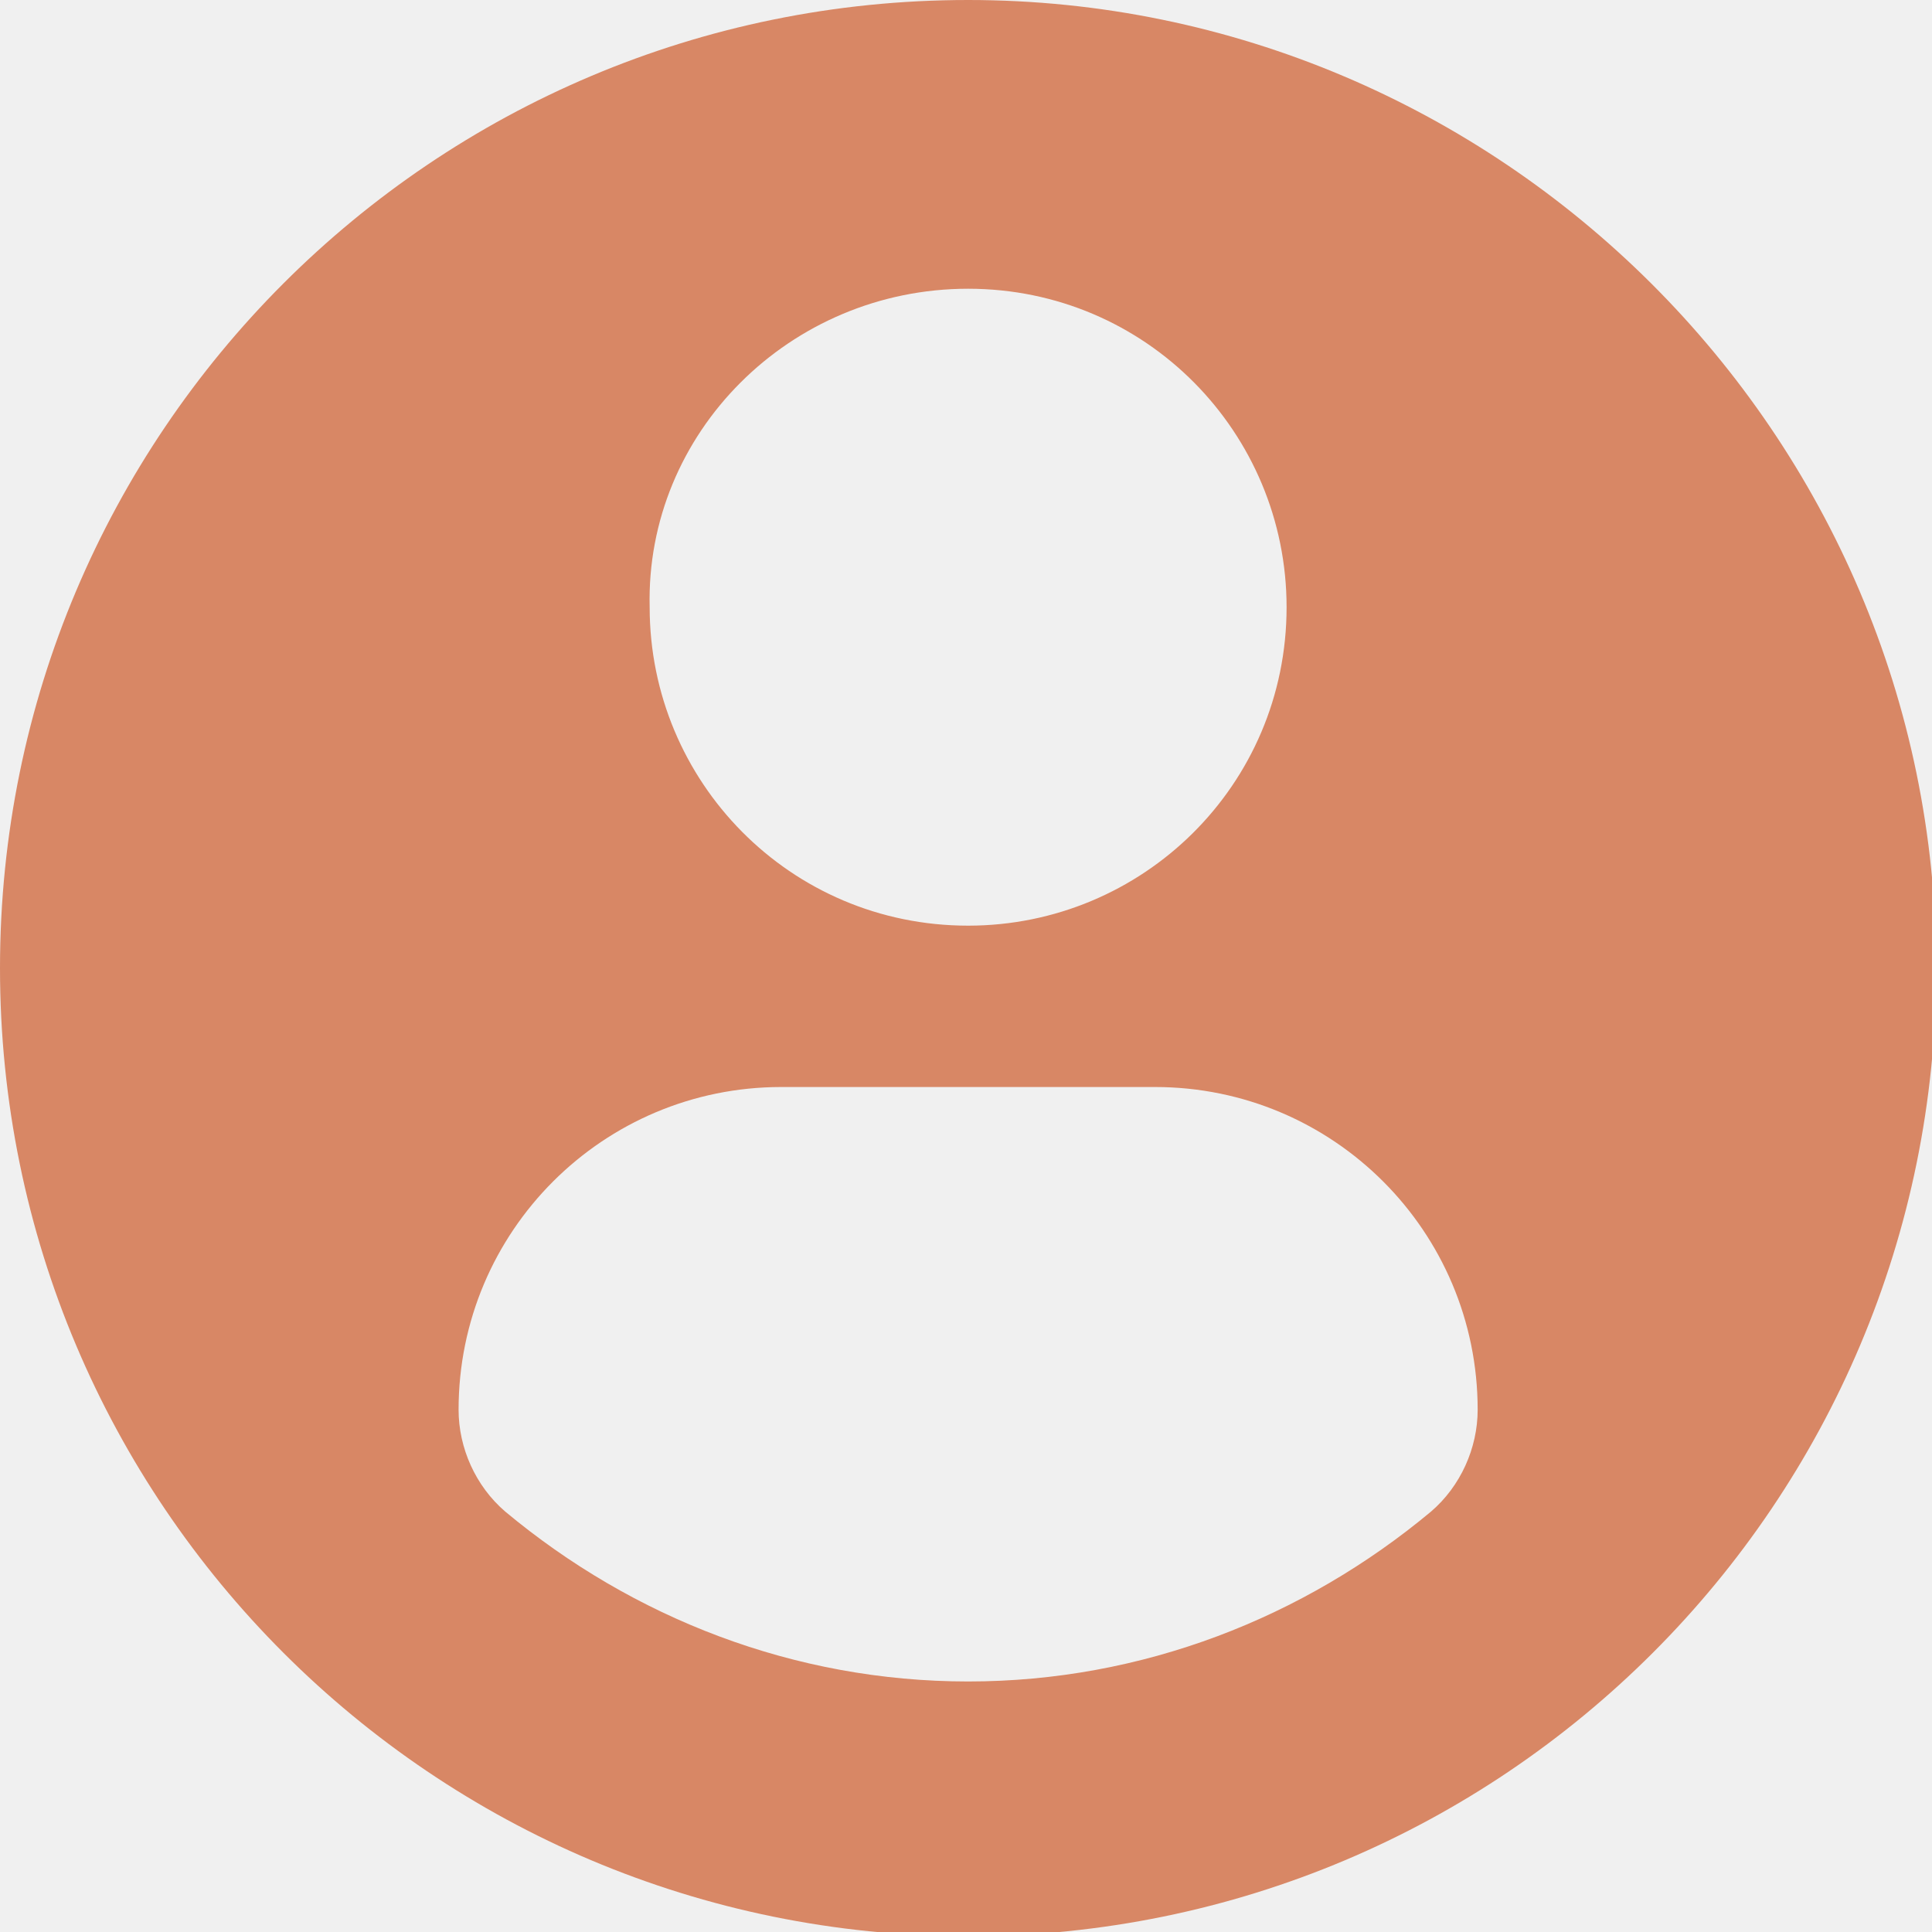
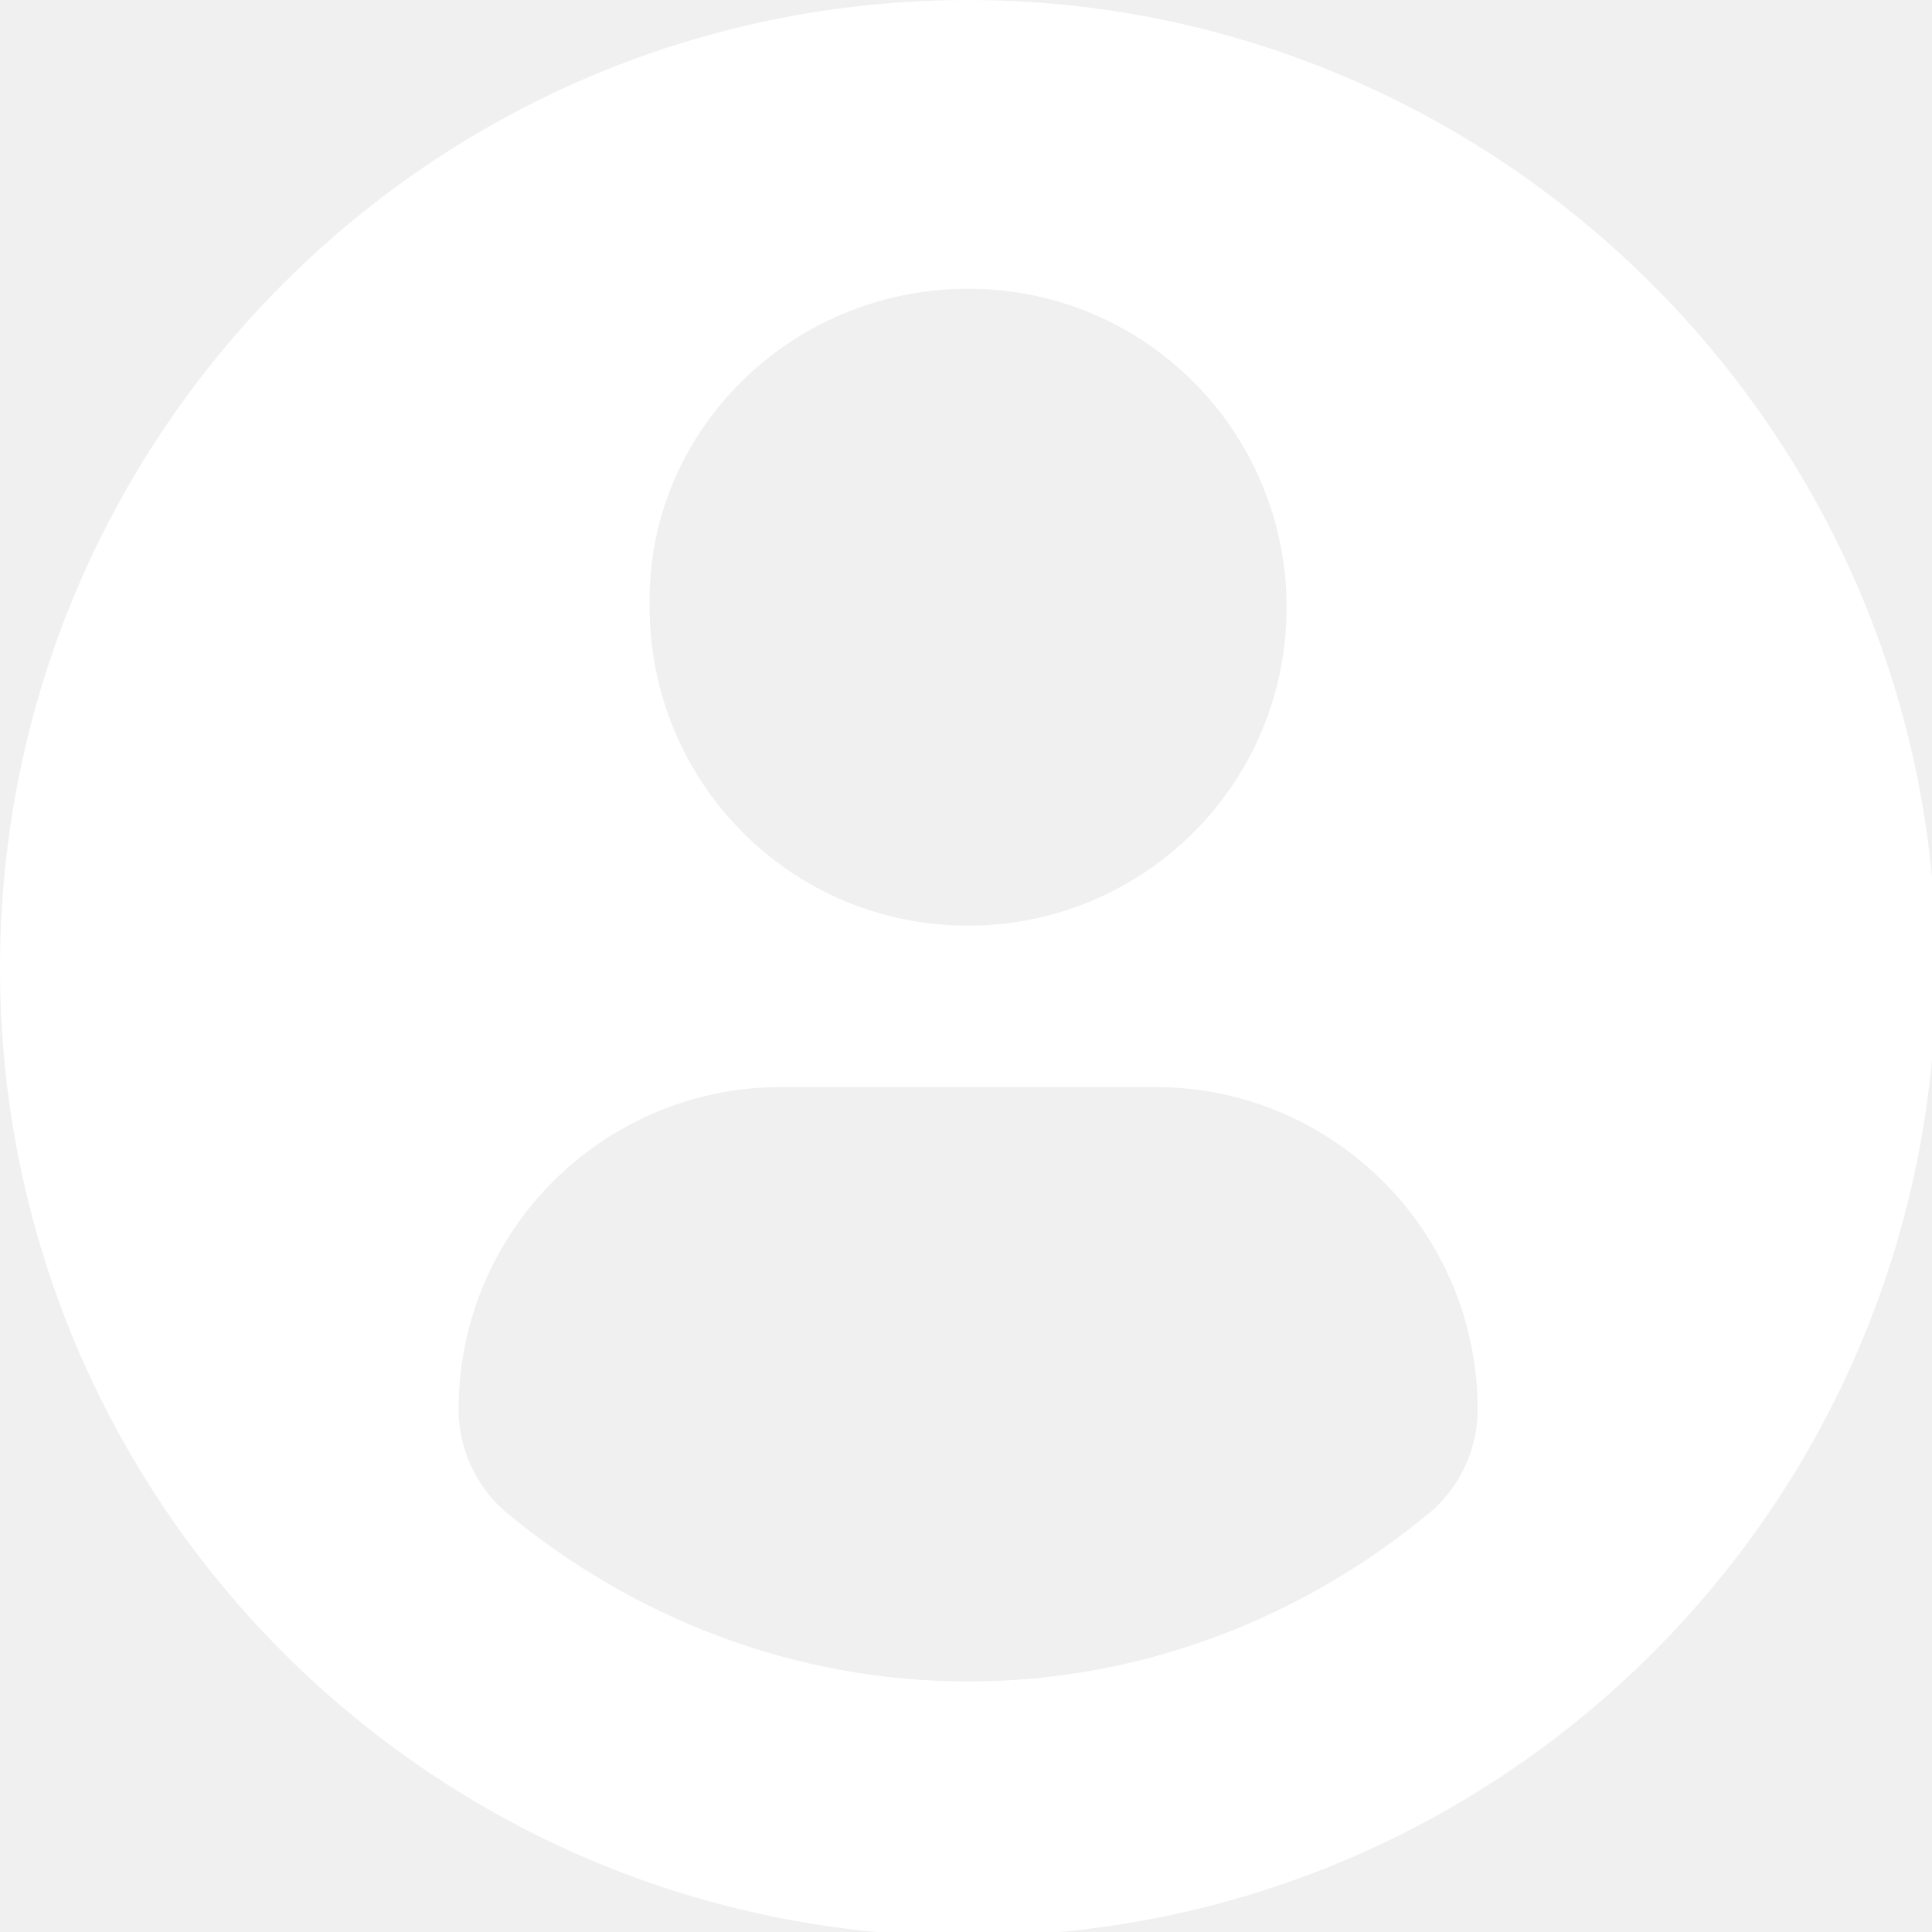
<svg xmlns="http://www.w3.org/2000/svg" version="1.1" id="Capa_1" x="0px" y="0px" viewBox="0 0 45.5 45.5" style="enable-background:new 0 0 45.5 45.5;" xml:space="preserve">
  <style type="text/css">
- 	.st0{fill:#D88765;}
+ 	.st0{fill:#FFFFFF;}
</style>
  <g>
-     <path class="st0" d="M22.8,0C10.2,0,0,10.2,0,22.8s10.2,22.8,22.8,22.8c12.6,0,22.8-10.2,22.8-22.8S35.3,0,22.8,0z M22.8,6.8   c4.2,0,7.5,3.4,7.5,7.5c0,4.2-3.4,7.5-7.5,7.5c-4.2,0-7.5-3.4-7.5-7.5C15.2,10.2,18.6,6.8,22.8,6.8z M22.8,39.6   c-4.1,0-7.9-1.5-10.9-4c-0.7-0.6-1.1-1.5-1.1-2.4c0-4.2,3.4-7.6,7.6-7.6h8.8c4.2,0,7.6,3.4,7.6,7.6c0,0.9-0.4,1.8-1.1,2.4   C30.7,38.1,26.9,39.6,22.8,39.6z" />
+     <path class="st0" d="M22.8,0C10.2,0,0,10.2,0,22.8s10.2,22.8,22.8,22.8s22.8-10.2,22.8-22.8S35.3,0,22.8,0z M22.8,6.8   c4.2,0,7.5,3.4,7.5,7.5c0,4.2-3.4,7.5-7.5,7.5c-4.2,0-7.5-3.4-7.5-7.5C15.2,10.2,18.6,6.8,22.8,6.8z M22.8,39.6   c-4.1,0-7.9-1.5-10.9-4c-0.7-0.6-1.1-1.5-1.1-2.4c0-4.2,3.4-7.6,7.6-7.6h8.8c4.2,0,7.6,3.4,7.6,7.6c0,0.9-0.4,1.8-1.1,2.4   C30.7,38.1,26.9,39.6,22.8,39.6z" />
  </g>
</svg>
